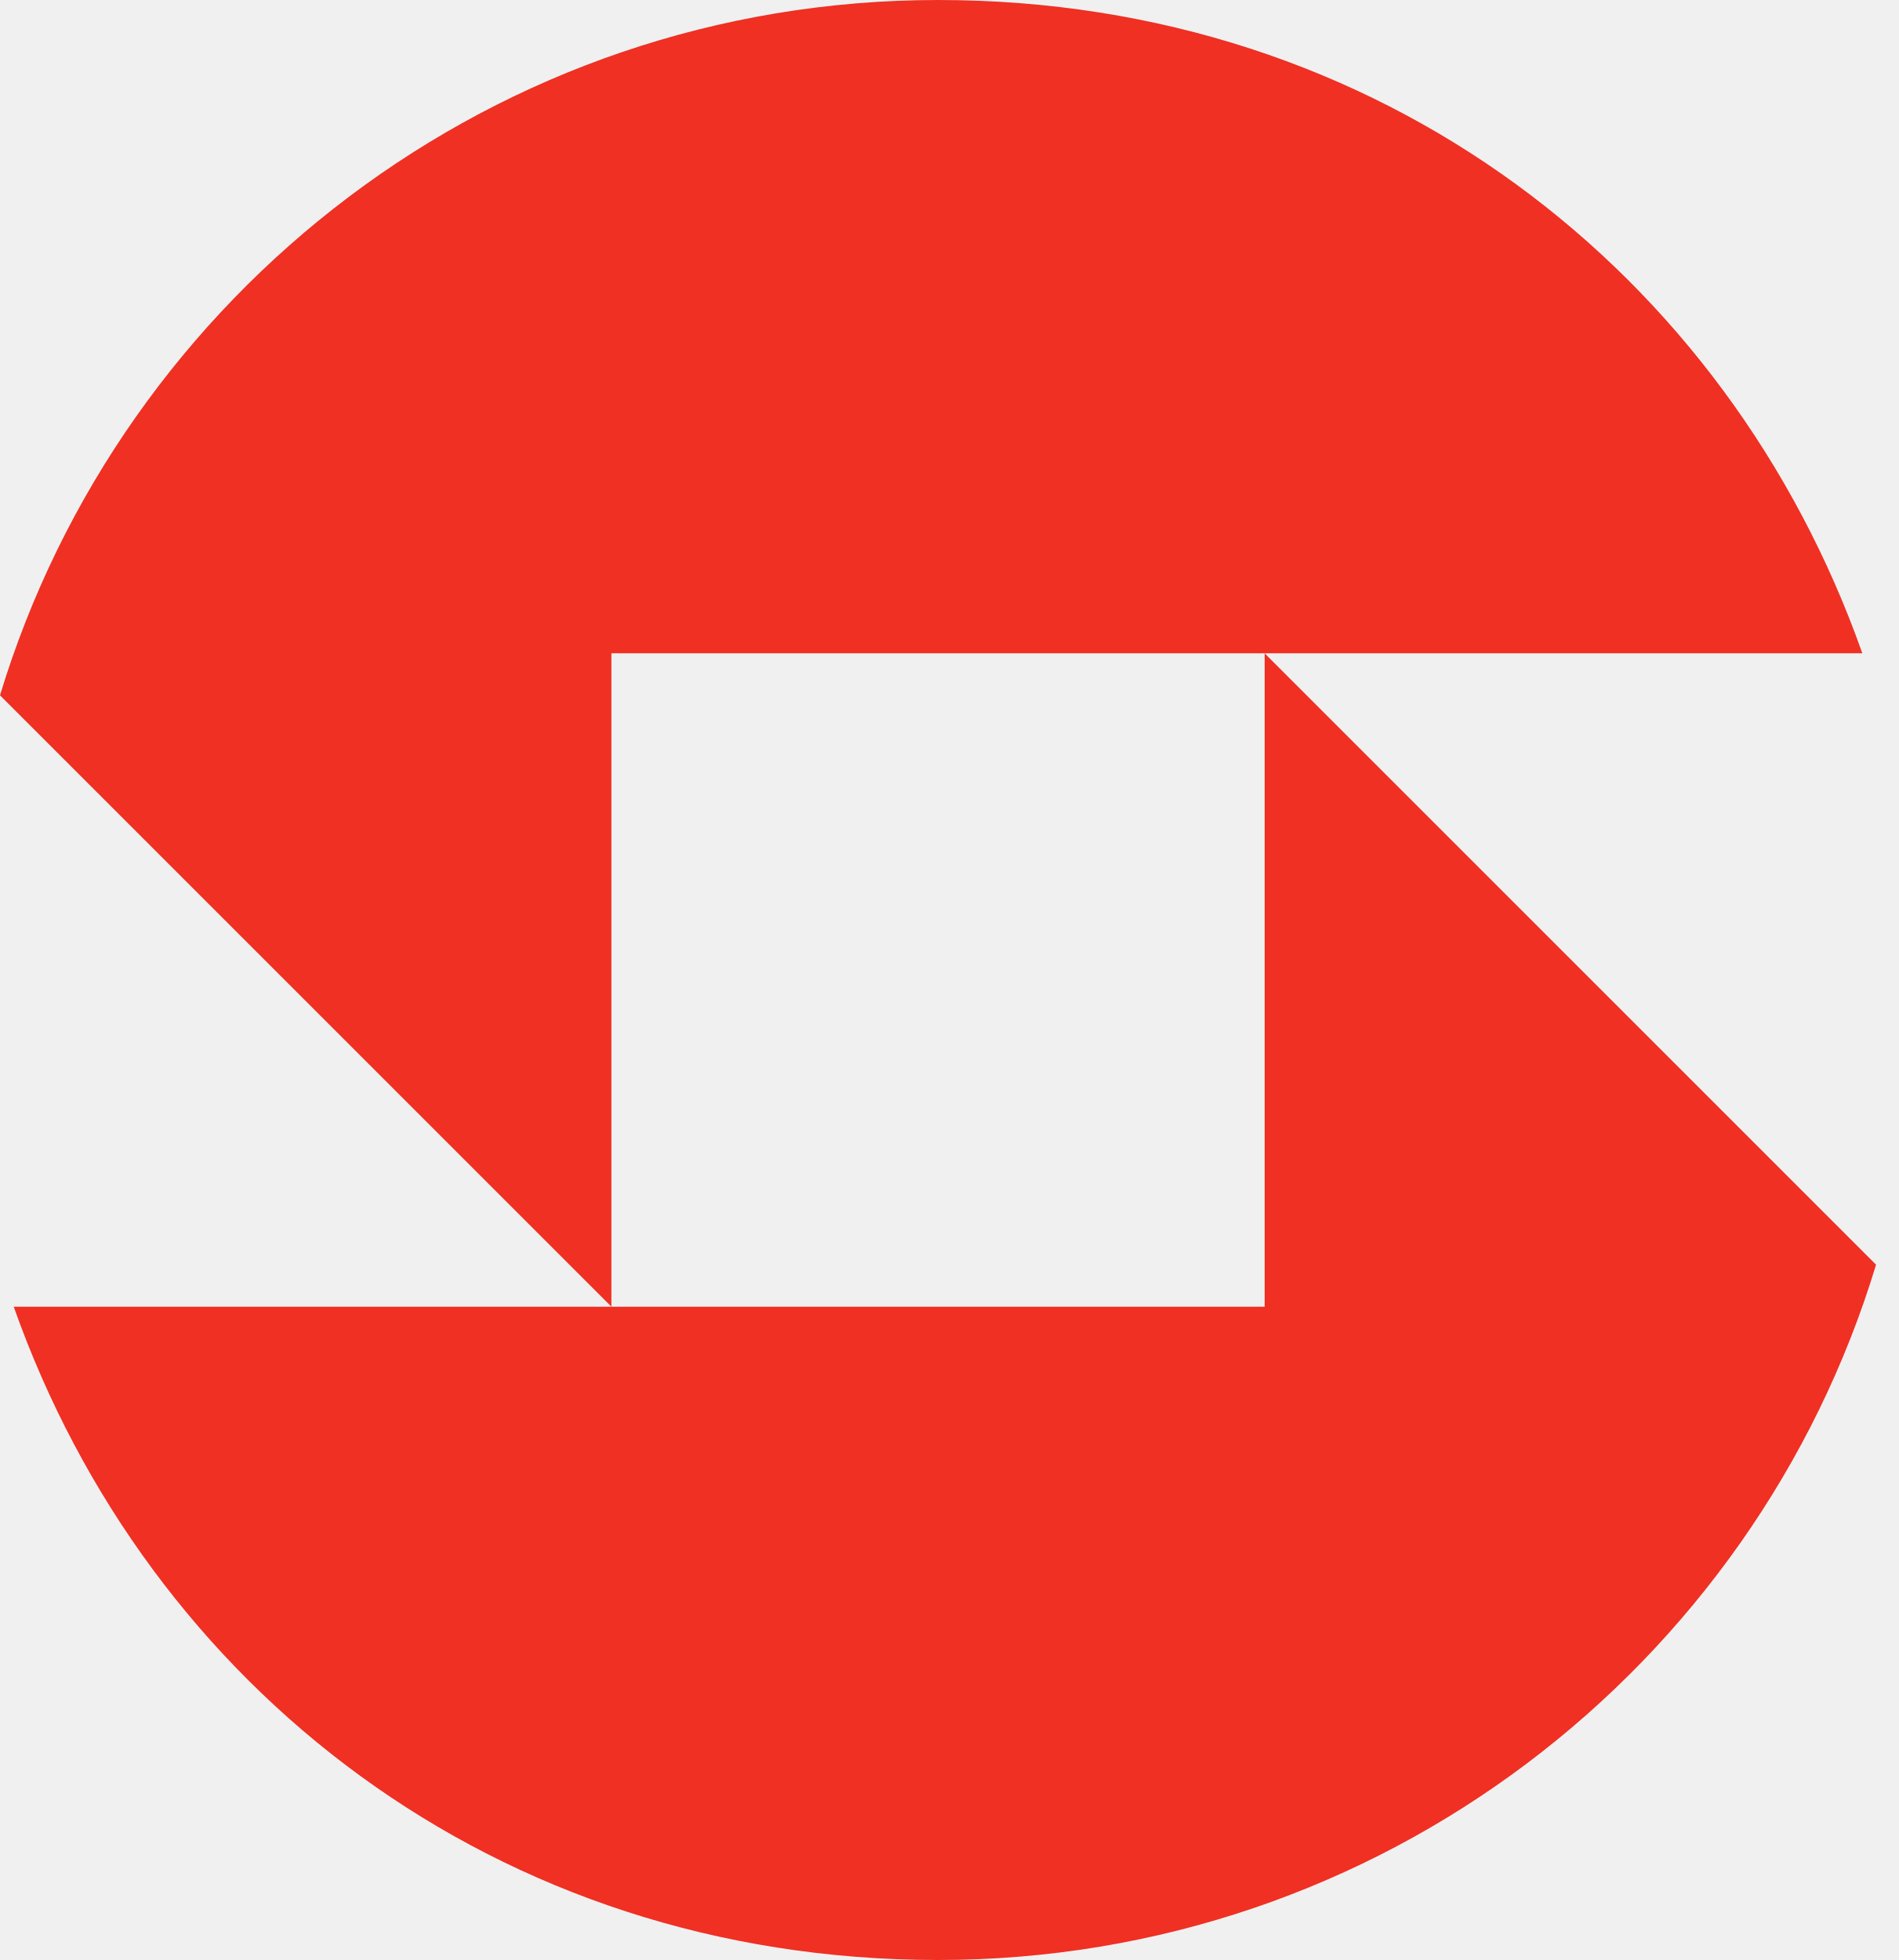
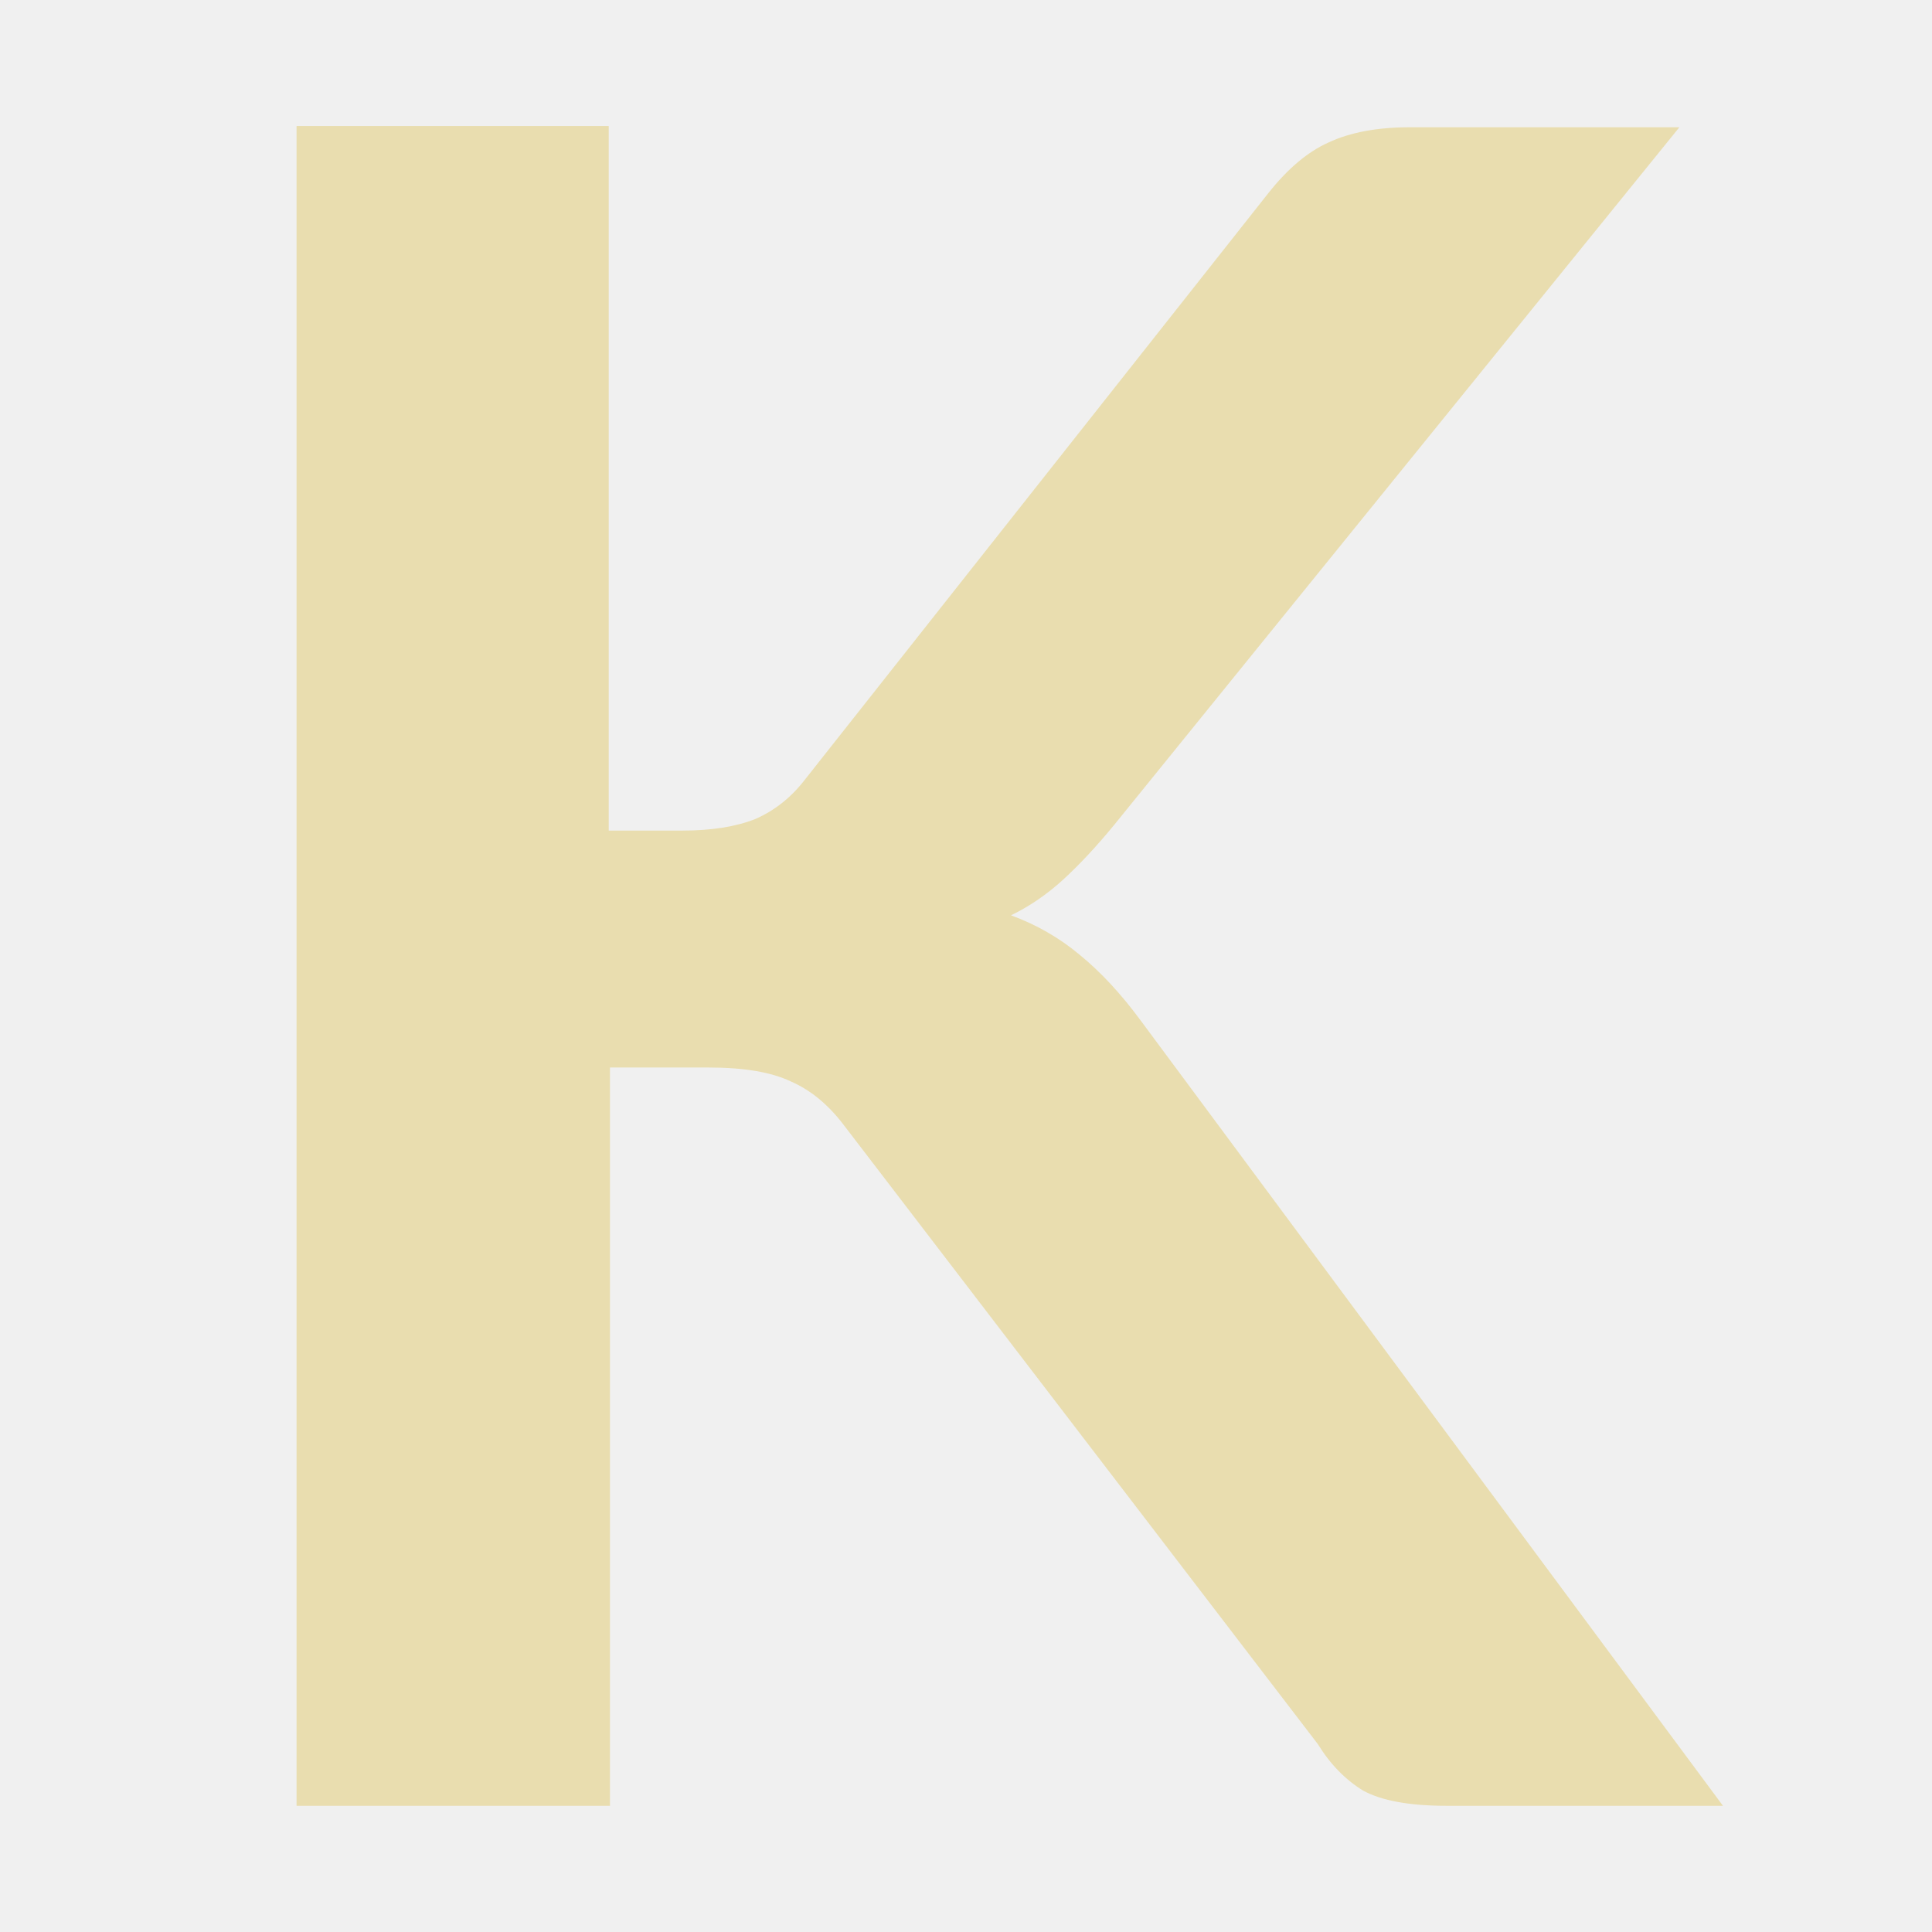
- <svg xmlns="http://www.w3.org/2000/svg" width="31" height="32" viewBox="0 0 31 32" fill="none">
-   <g clip-path="url(#clip0_348_100)">
-     <path d="M9.981 10.666V21.333L0 11.352C1.992 4.783 8.094 0 15.315 0C22.535 0 28.207 4.452 30.403 10.666H9.981Z" fill="#EF3023" />
-     <path d="M30.627 20.648C28.636 27.218 22.534 32 15.314 32C8.094 32 2.42 27.547 0.224 21.334H20.646V10.667L30.627 20.648Z" fill="#EF3023" />
+ <svg xmlns="http://www.w3.org/2000/svg" width="32" height="32" viewBox="0 0 8.467 8.467" version="1.1" id="svg5" xml:space="preserve">
+   <defs id="defs2">
+     <rect x="208.679" y="501.21" width="173.899" height="39.544" id="rect233" />
+     <rect x="208.679" y="501.21" width="210.62" height="37.45" id="rect233-5" />
+   </defs>
+   <g id="layer1" style="display:inline">
+     <g aria-label="K" id="text1019" style="font-weight:bold;font-size:5.644px;line-height:1.8;font-family:Corinthia;-inkscape-font-specification:'Corinthia Bold';fill:#e9ddaf;fill-opacity:1;stroke-width:0.274;stroke-linecap:round;stroke-miterlimit:0;stop-color:#000000" transform="matrix(1.802565,0,0,1.802565,-18.79894,-15.76452)">
+       <path d="m 11.909,10.765 h 0.178 q 0.107,0 0.178,-0.028 0.071,-0.031 0.121,-0.096 l 1.126,-1.425 q 0.071,-0.09 0.147,-0.124 0.079,-0.037 0.198,-0.037 h 0.655 l -1.374,1.696 q -0.065,0.079 -0.124,0.133 -0.059,0.054 -0.127,0.087 0.093,0.034 0.167,0.096 0.076,0.062 0.147,0.158 l 1.417,1.911 h -0.672 q -0.135,0 -0.203,-0.037 -0.065,-0.04 -0.11,-0.113 l -1.154,-1.507 q -0.056,-0.073 -0.127,-0.104 -0.071,-0.034 -0.2,-0.034 h -0.24 v 1.795 H 11.15 V 9.052 h 0.759 z" style="font-family:Lato;-inkscape-font-specification:'Lato, Bold';fill:#e9ddaf;fill-opacity:1" id="path1071" />
+     </g>
  </g>
-   <defs>
-     <clipPath id="clip0_348_100">
-       <rect width="30.627" height="32" fill="white" />
-     </clipPath>
-   </defs>
</svg>
